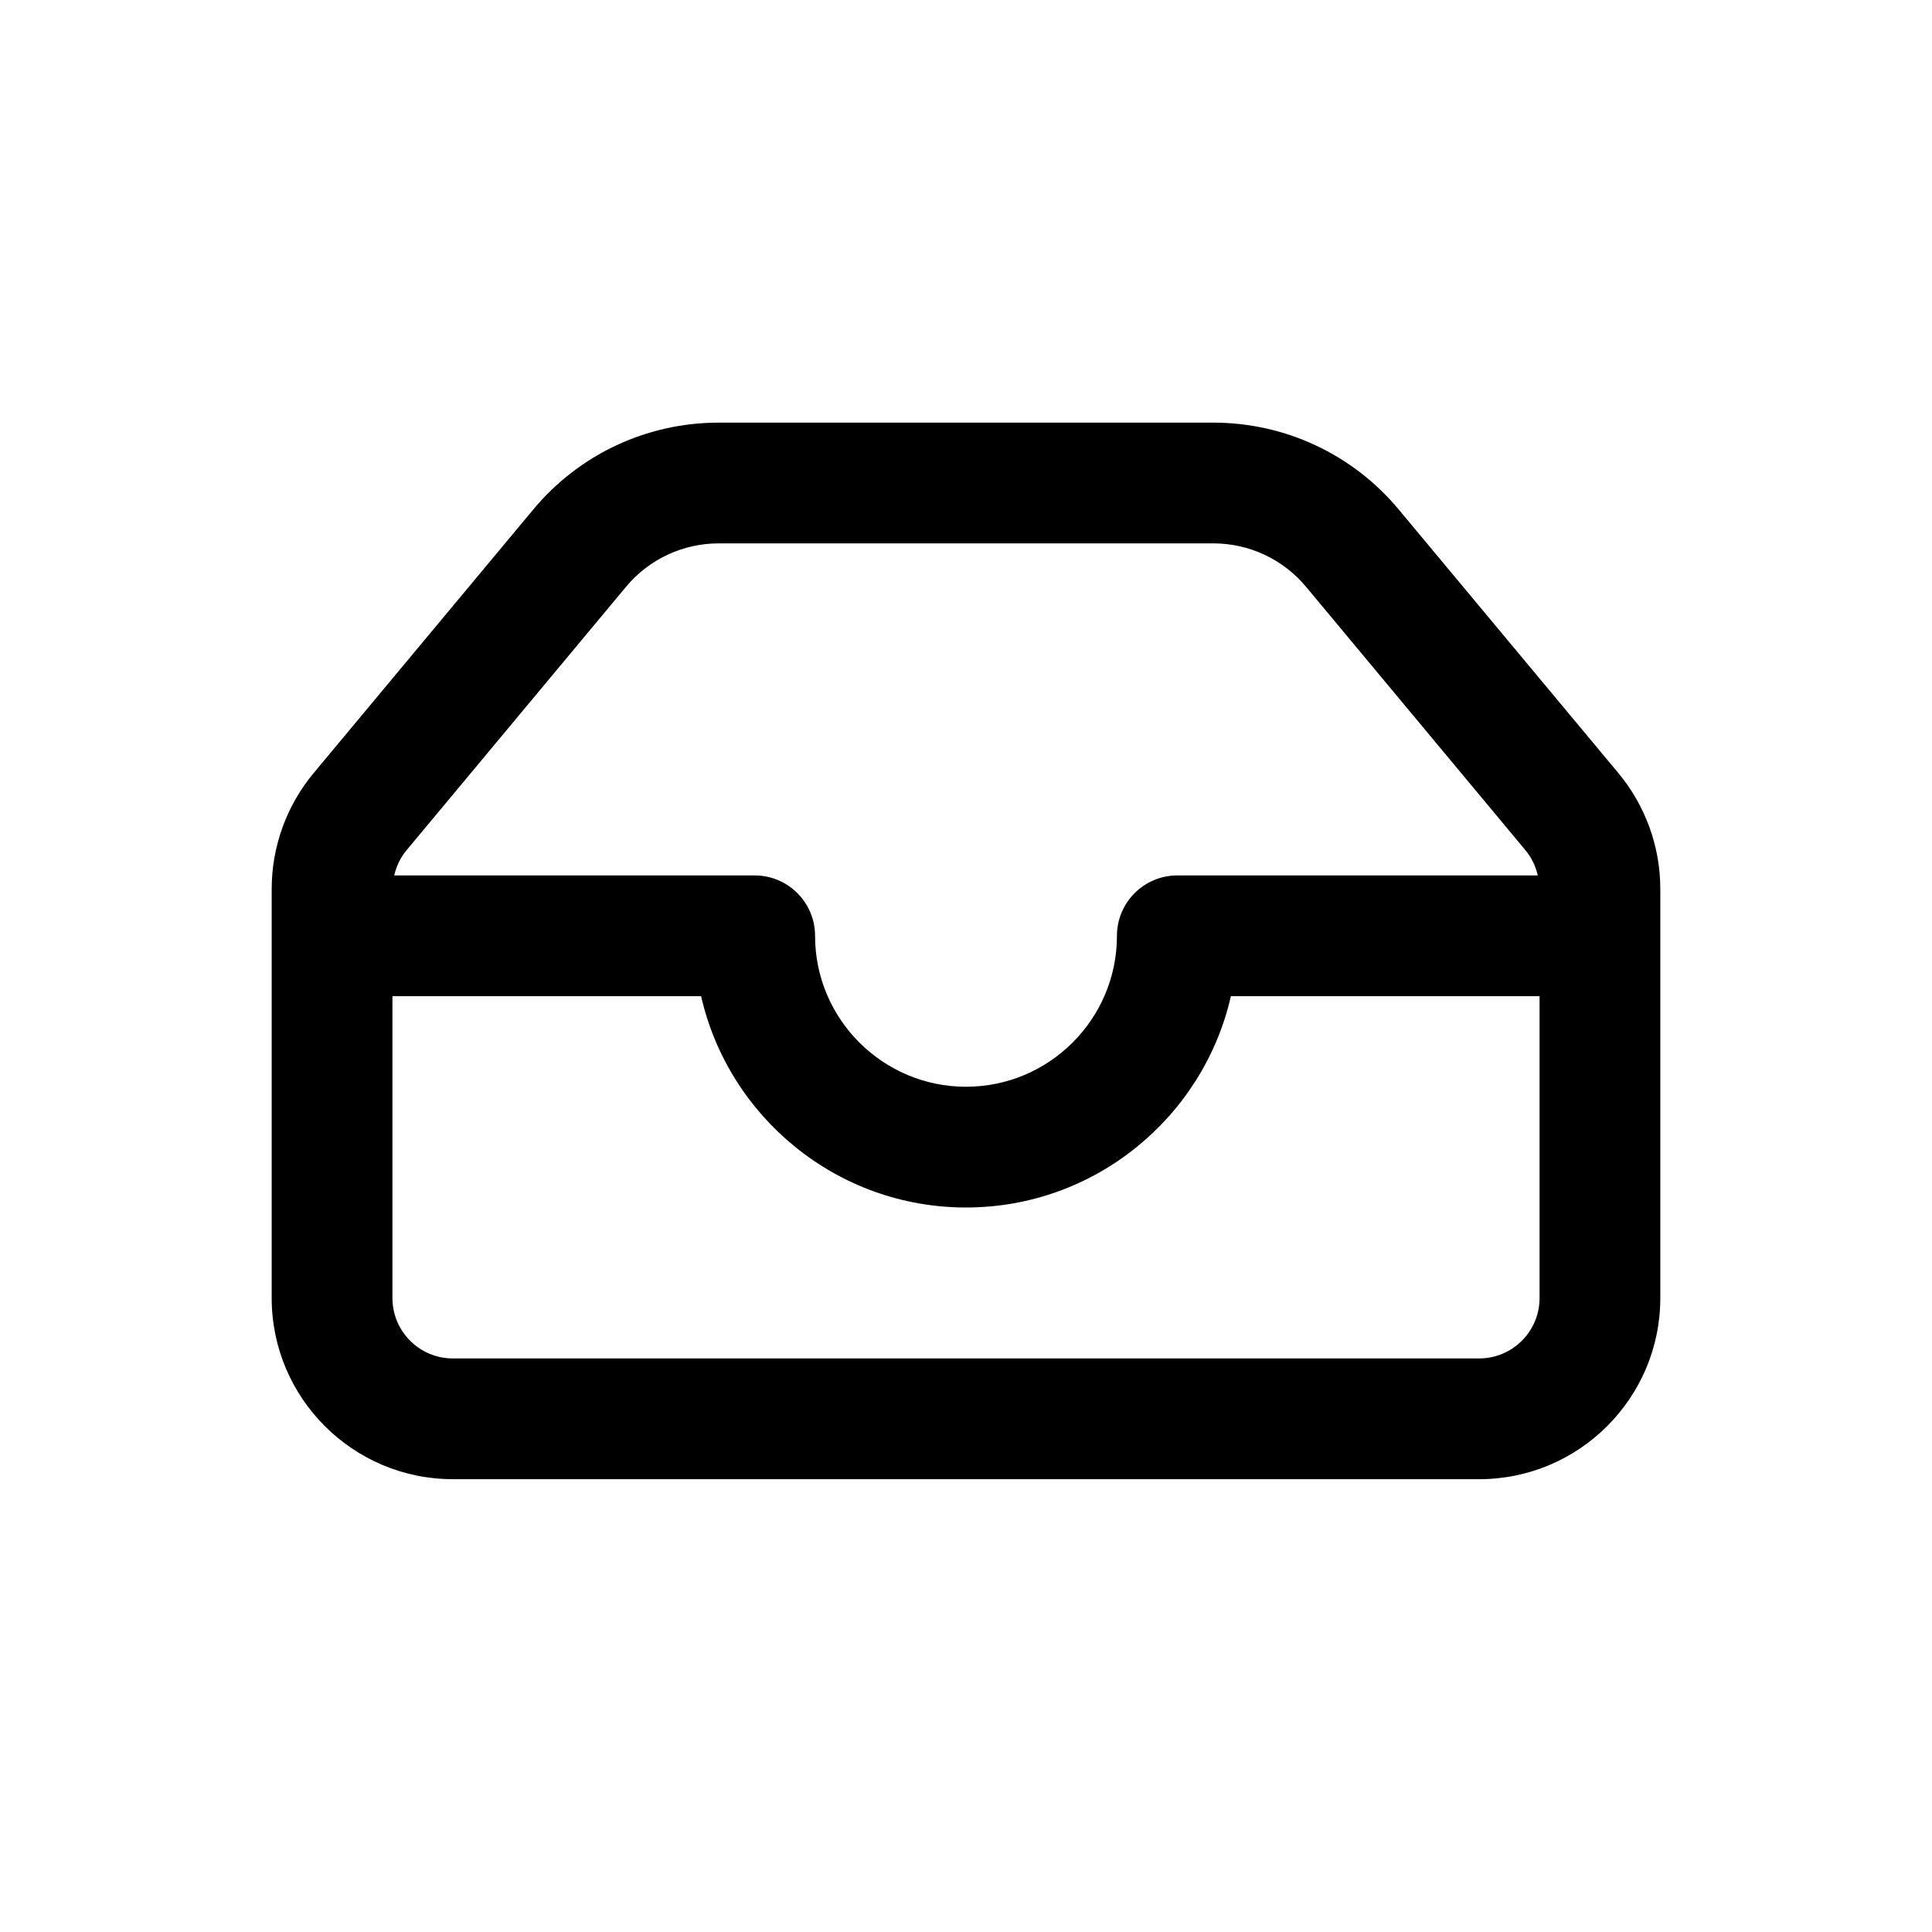
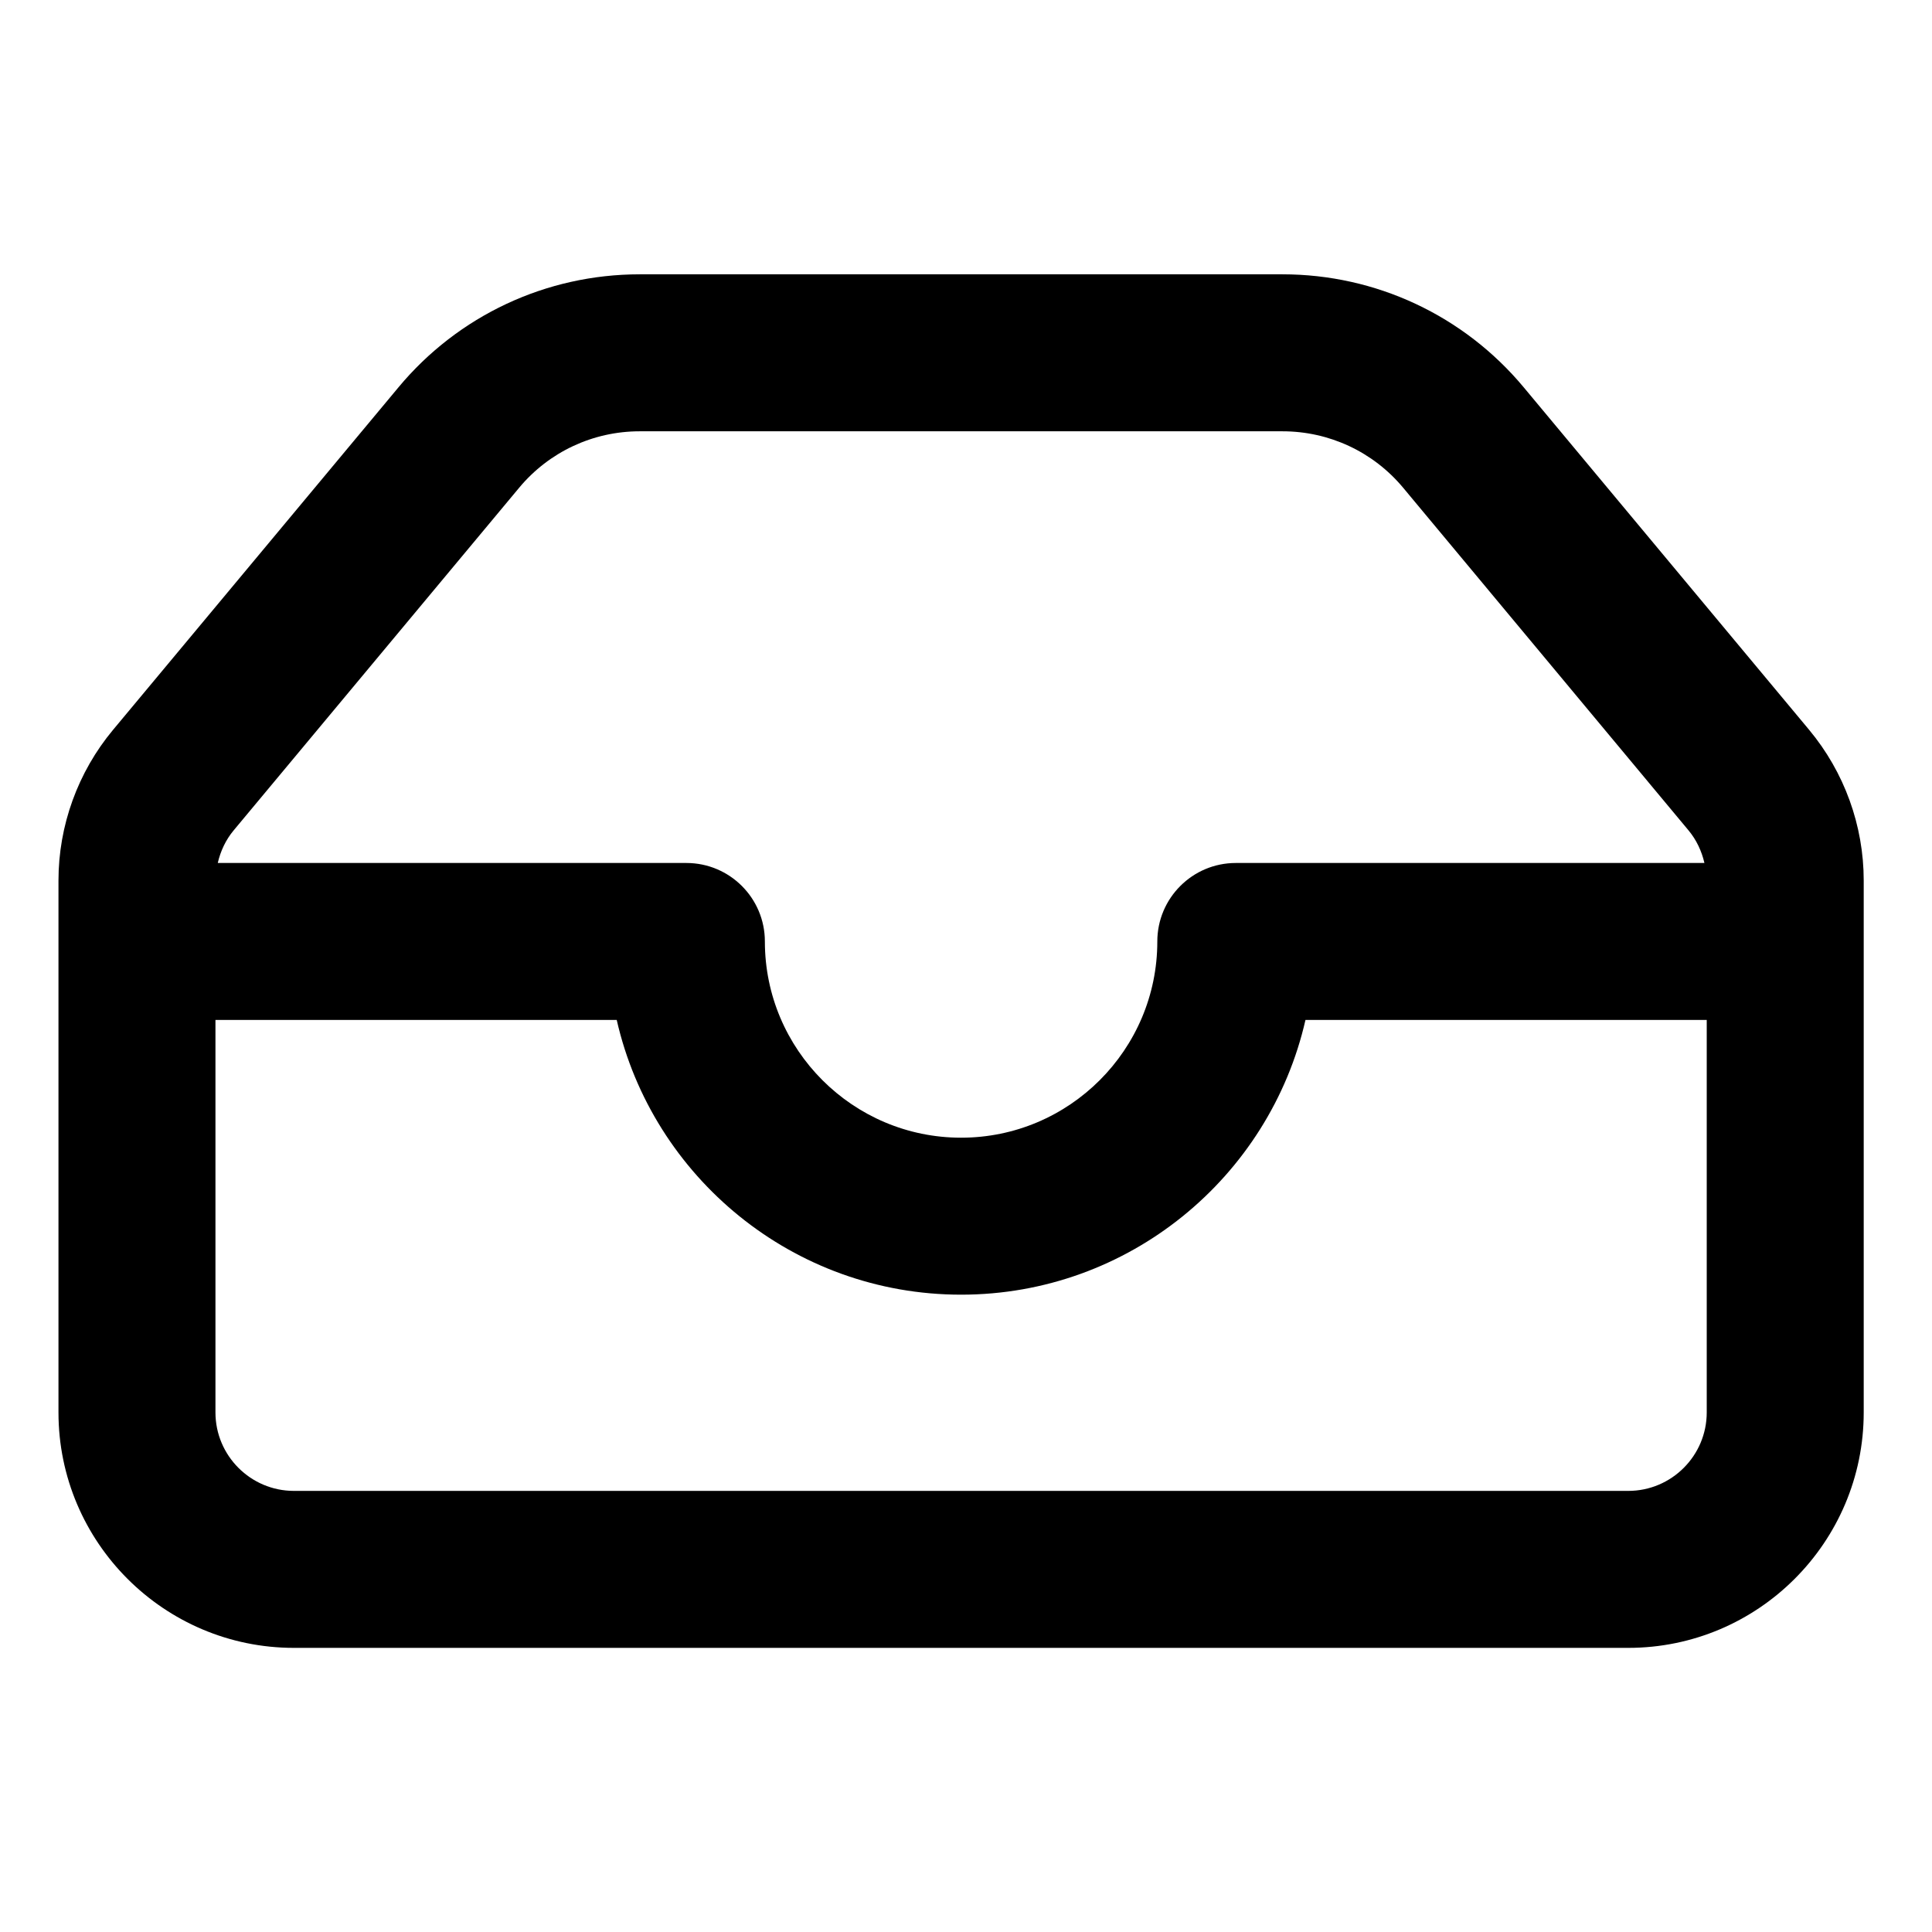
- <svg xmlns="http://www.w3.org/2000/svg" viewBox="0 0 64 64">
+ <svg xmlns="http://www.w3.org/2000/svg" viewBox="7.51 7.01 49.23 49.23">
  <path d="M 23.811 14 C 21.429 14 19.187 15.049 17.664 16.879 L 10.391 25.607 C 9.494 26.683 9 28.047 9 29.447 L 9 43 C 9 46.309 11.691 49 15 49 L 49 49 C 52.309 49 55 46.309 55 43 L 55 29.447 C 55 28.047 54.506 26.684 53.609 25.607 L 46.336 16.879 C 44.812 15.05 42.571 14 40.189 14 L 23.811 14 z M 23.811 18 L 40.189 18 C 41.38 18 42.501 18.523 43.264 19.438 L 50.535 28.168 C 50.737 28.41 50.871 28.697 50.941 29 L 39 29 C 37.896 29 37 29.896 37 31 C 37 33.757 34.757 36 32 36 C 29.243 36 27 33.757 27 31 C 27 29.896 26.104 29 25 29 L 13.059 29 C 13.129 28.697 13.263 28.409 13.465 28.168 L 20.738 19.439 C 21.5 18.524 22.621 18 23.811 18 z M 13 33 L 23.225 33 C 24.137 37.003 27.725 40 32 40 C 36.275 40 39.863 37.003 40.775 33 L 51 33 L 51 43 C 51 44.103 50.103 45 49 45 L 15 45 C 13.897 45 13 44.103 13 43 L 13 33 z" />
</svg>
